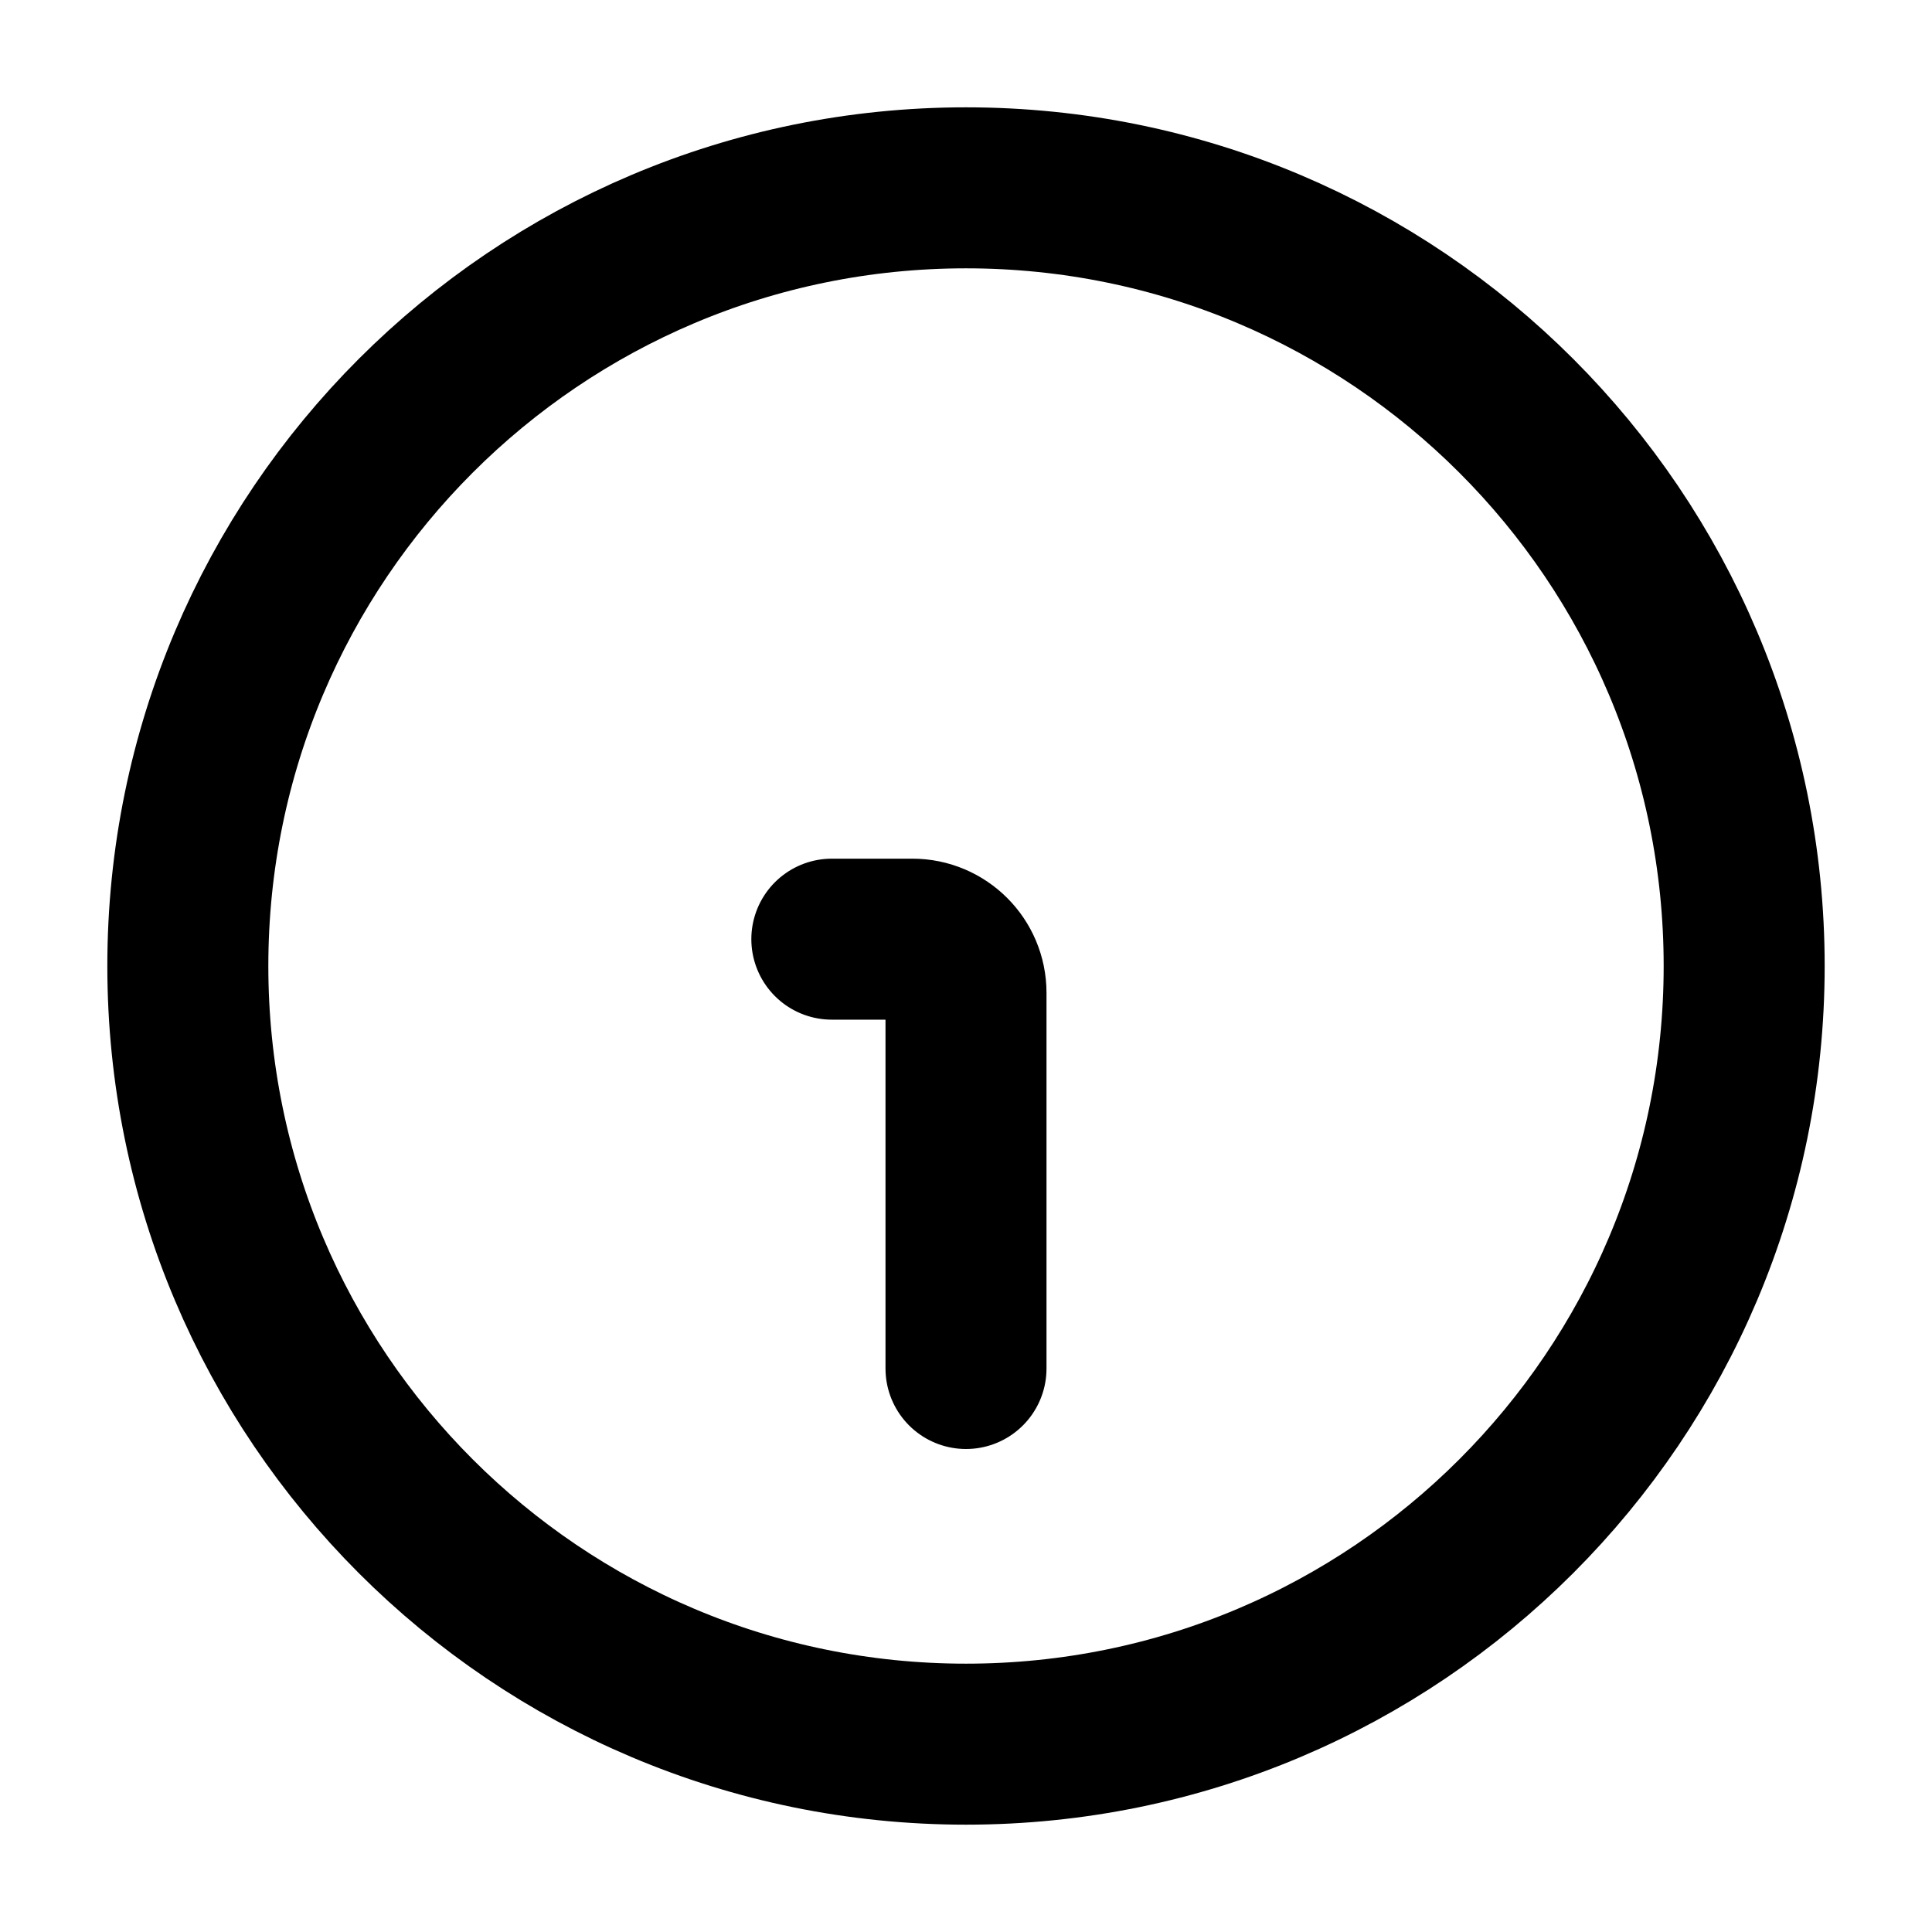
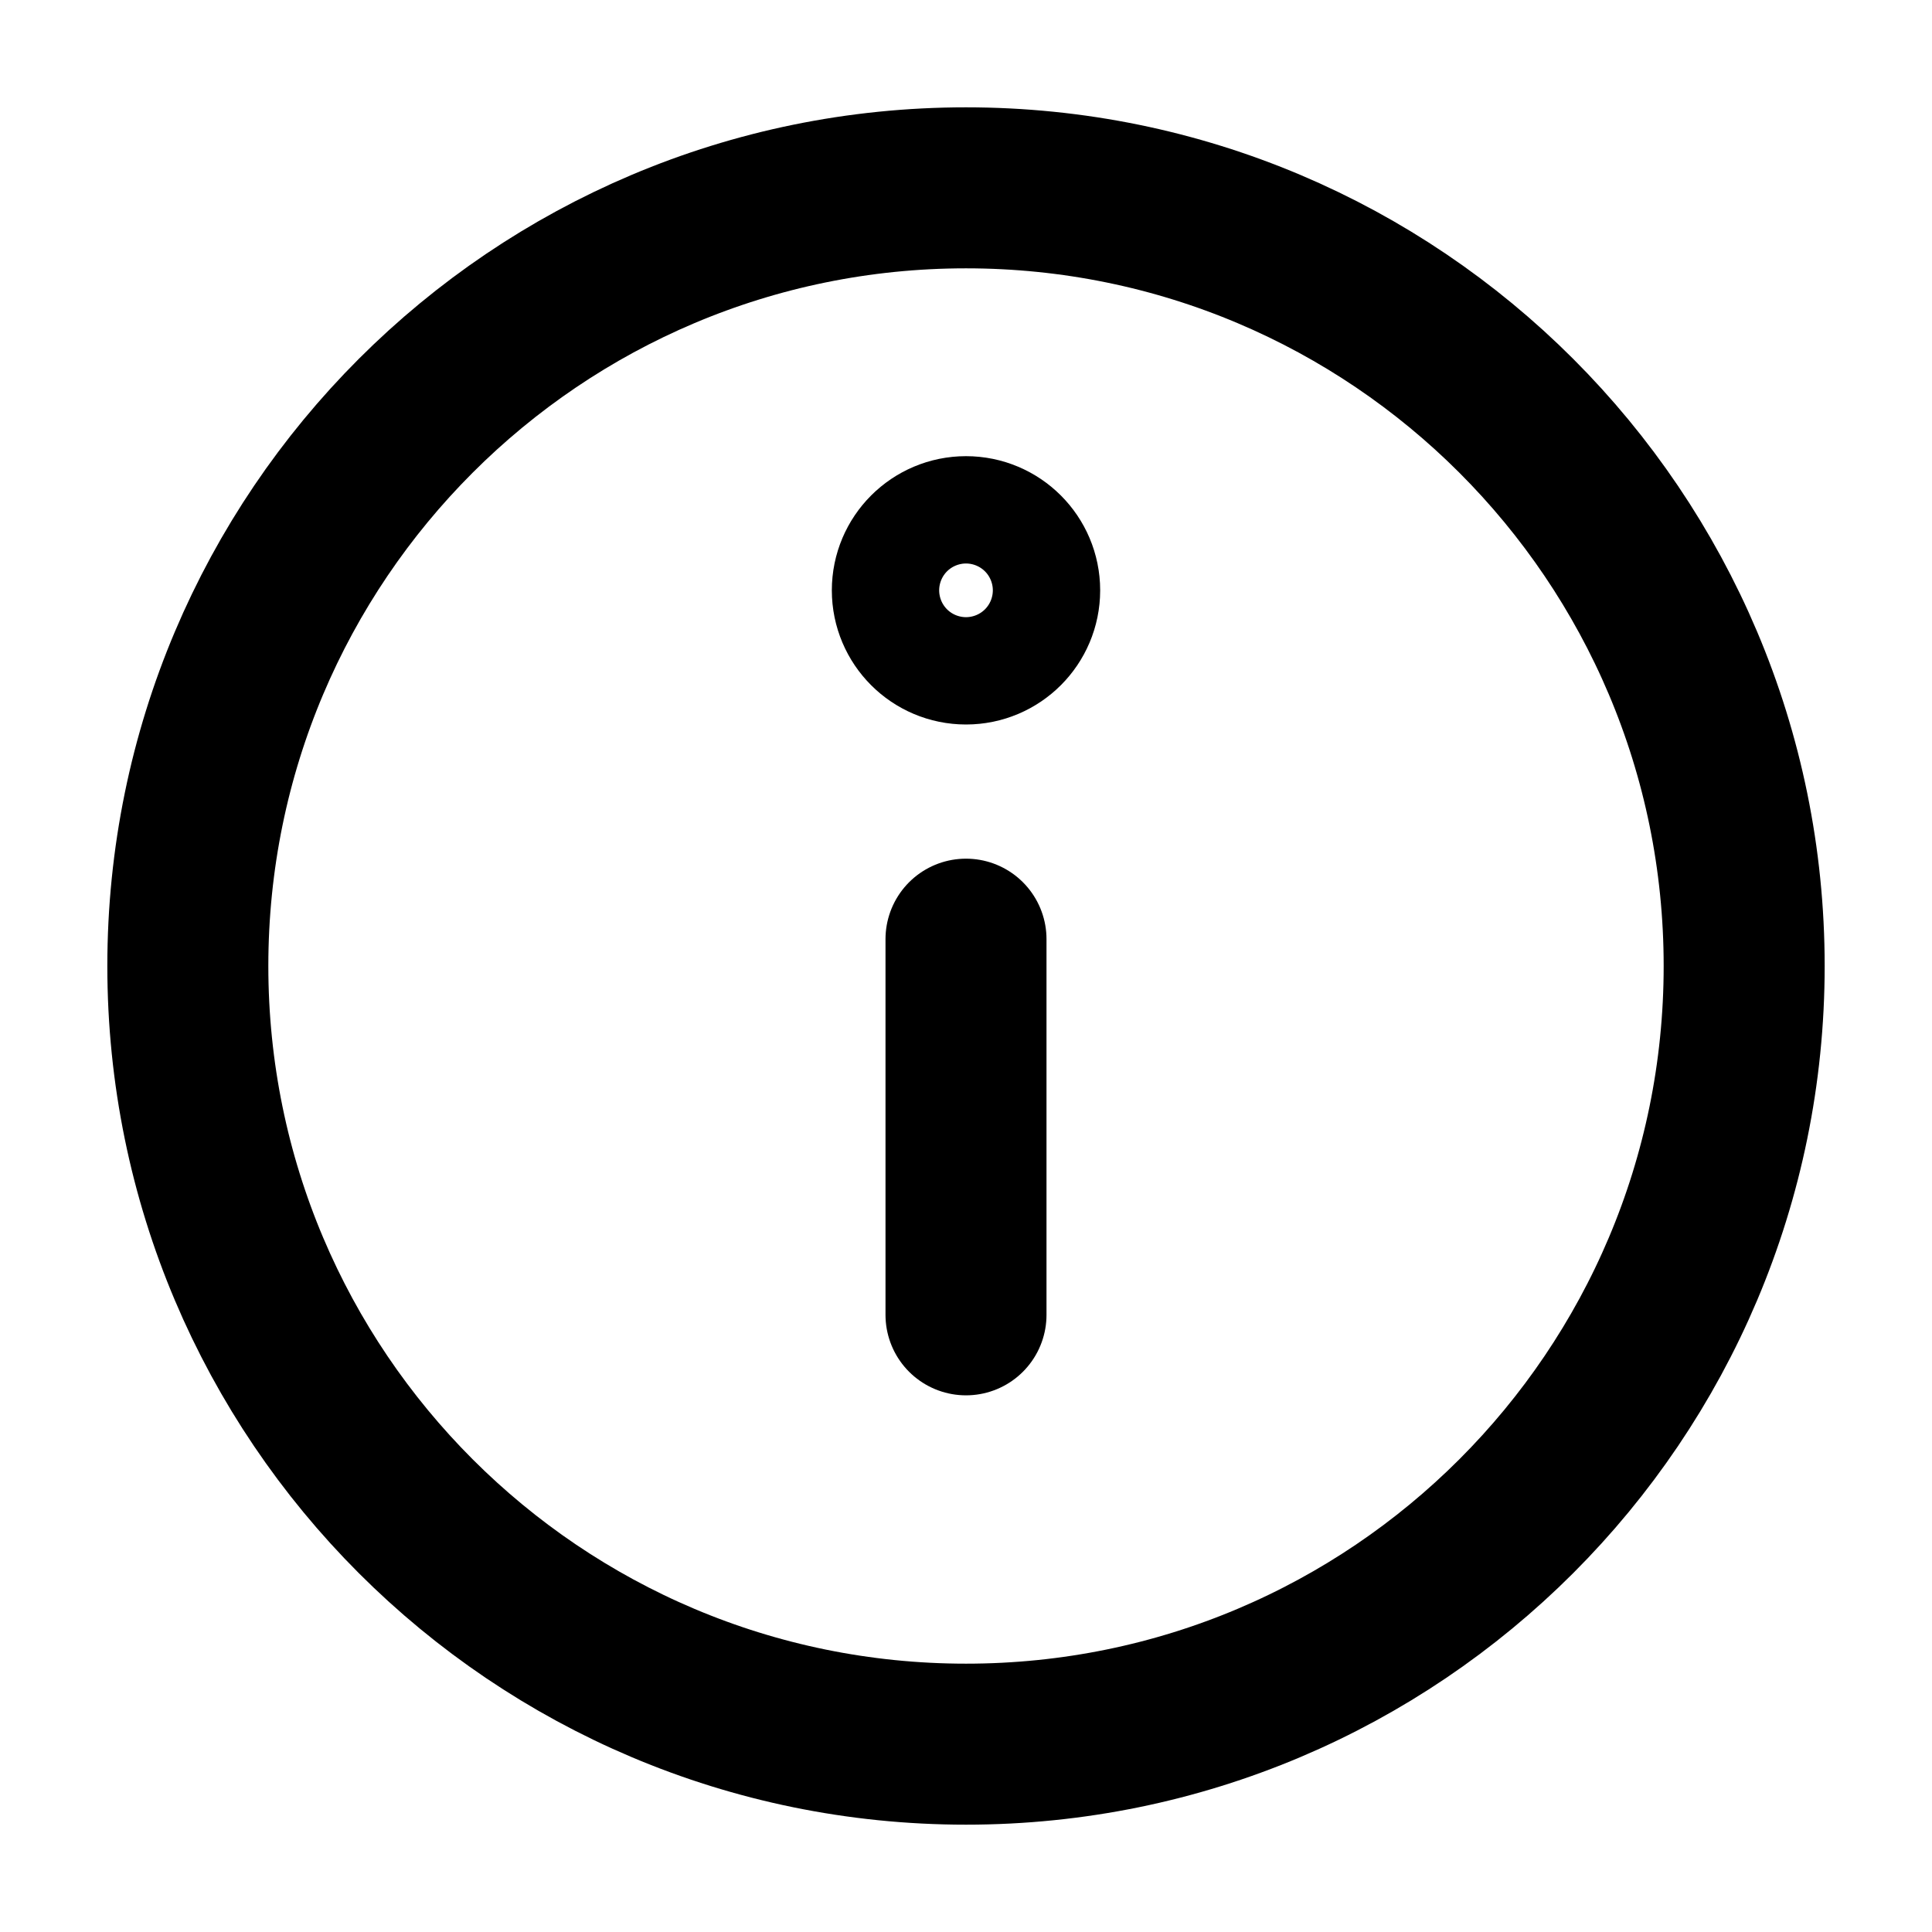
<svg xmlns="http://www.w3.org/2000/svg" viewBox="0 0 18 18">
  <g>
    <path d="M9 16.25C13.004 16.25 16.25 13.004 16.25 9C16.25 4.996 13.004 1.75 9 1.75C4.996 1.75 1.75 4.996 1.75 9C1.75 13.004 4.996 16.25 9 16.25Z" stroke="currentColor" stroke-width="1.5" stroke-linecap="round" stroke-linejoin="round" fill="none" />
-     <path d="M9 12.75V9.25C9 8.974 8.776 8.75 8.5 8.75H7.75" stroke="currentColor" stroke-width="1.5" stroke-linecap="round" stroke-linejoin="round" fill="none" />
+     <path d="M9 8.75V12.25" stroke="currentColor" stroke-width="1.5" stroke-linecap="round" stroke-linejoin="round" fill="none" />
+     <path d="M9 6C9.276 6 9.5 5.776 9.5 5.5C9.5 5.224 9.276 5 9 5C8.724 5 8.5 5.224 8.5 5.5C8.5 5.776 8.724 6 9 6Z" stroke="currentColor" stroke-width="1.5" stroke-linecap="round" stroke-linejoin="round" fill="none" />
  </g>
</svg>
